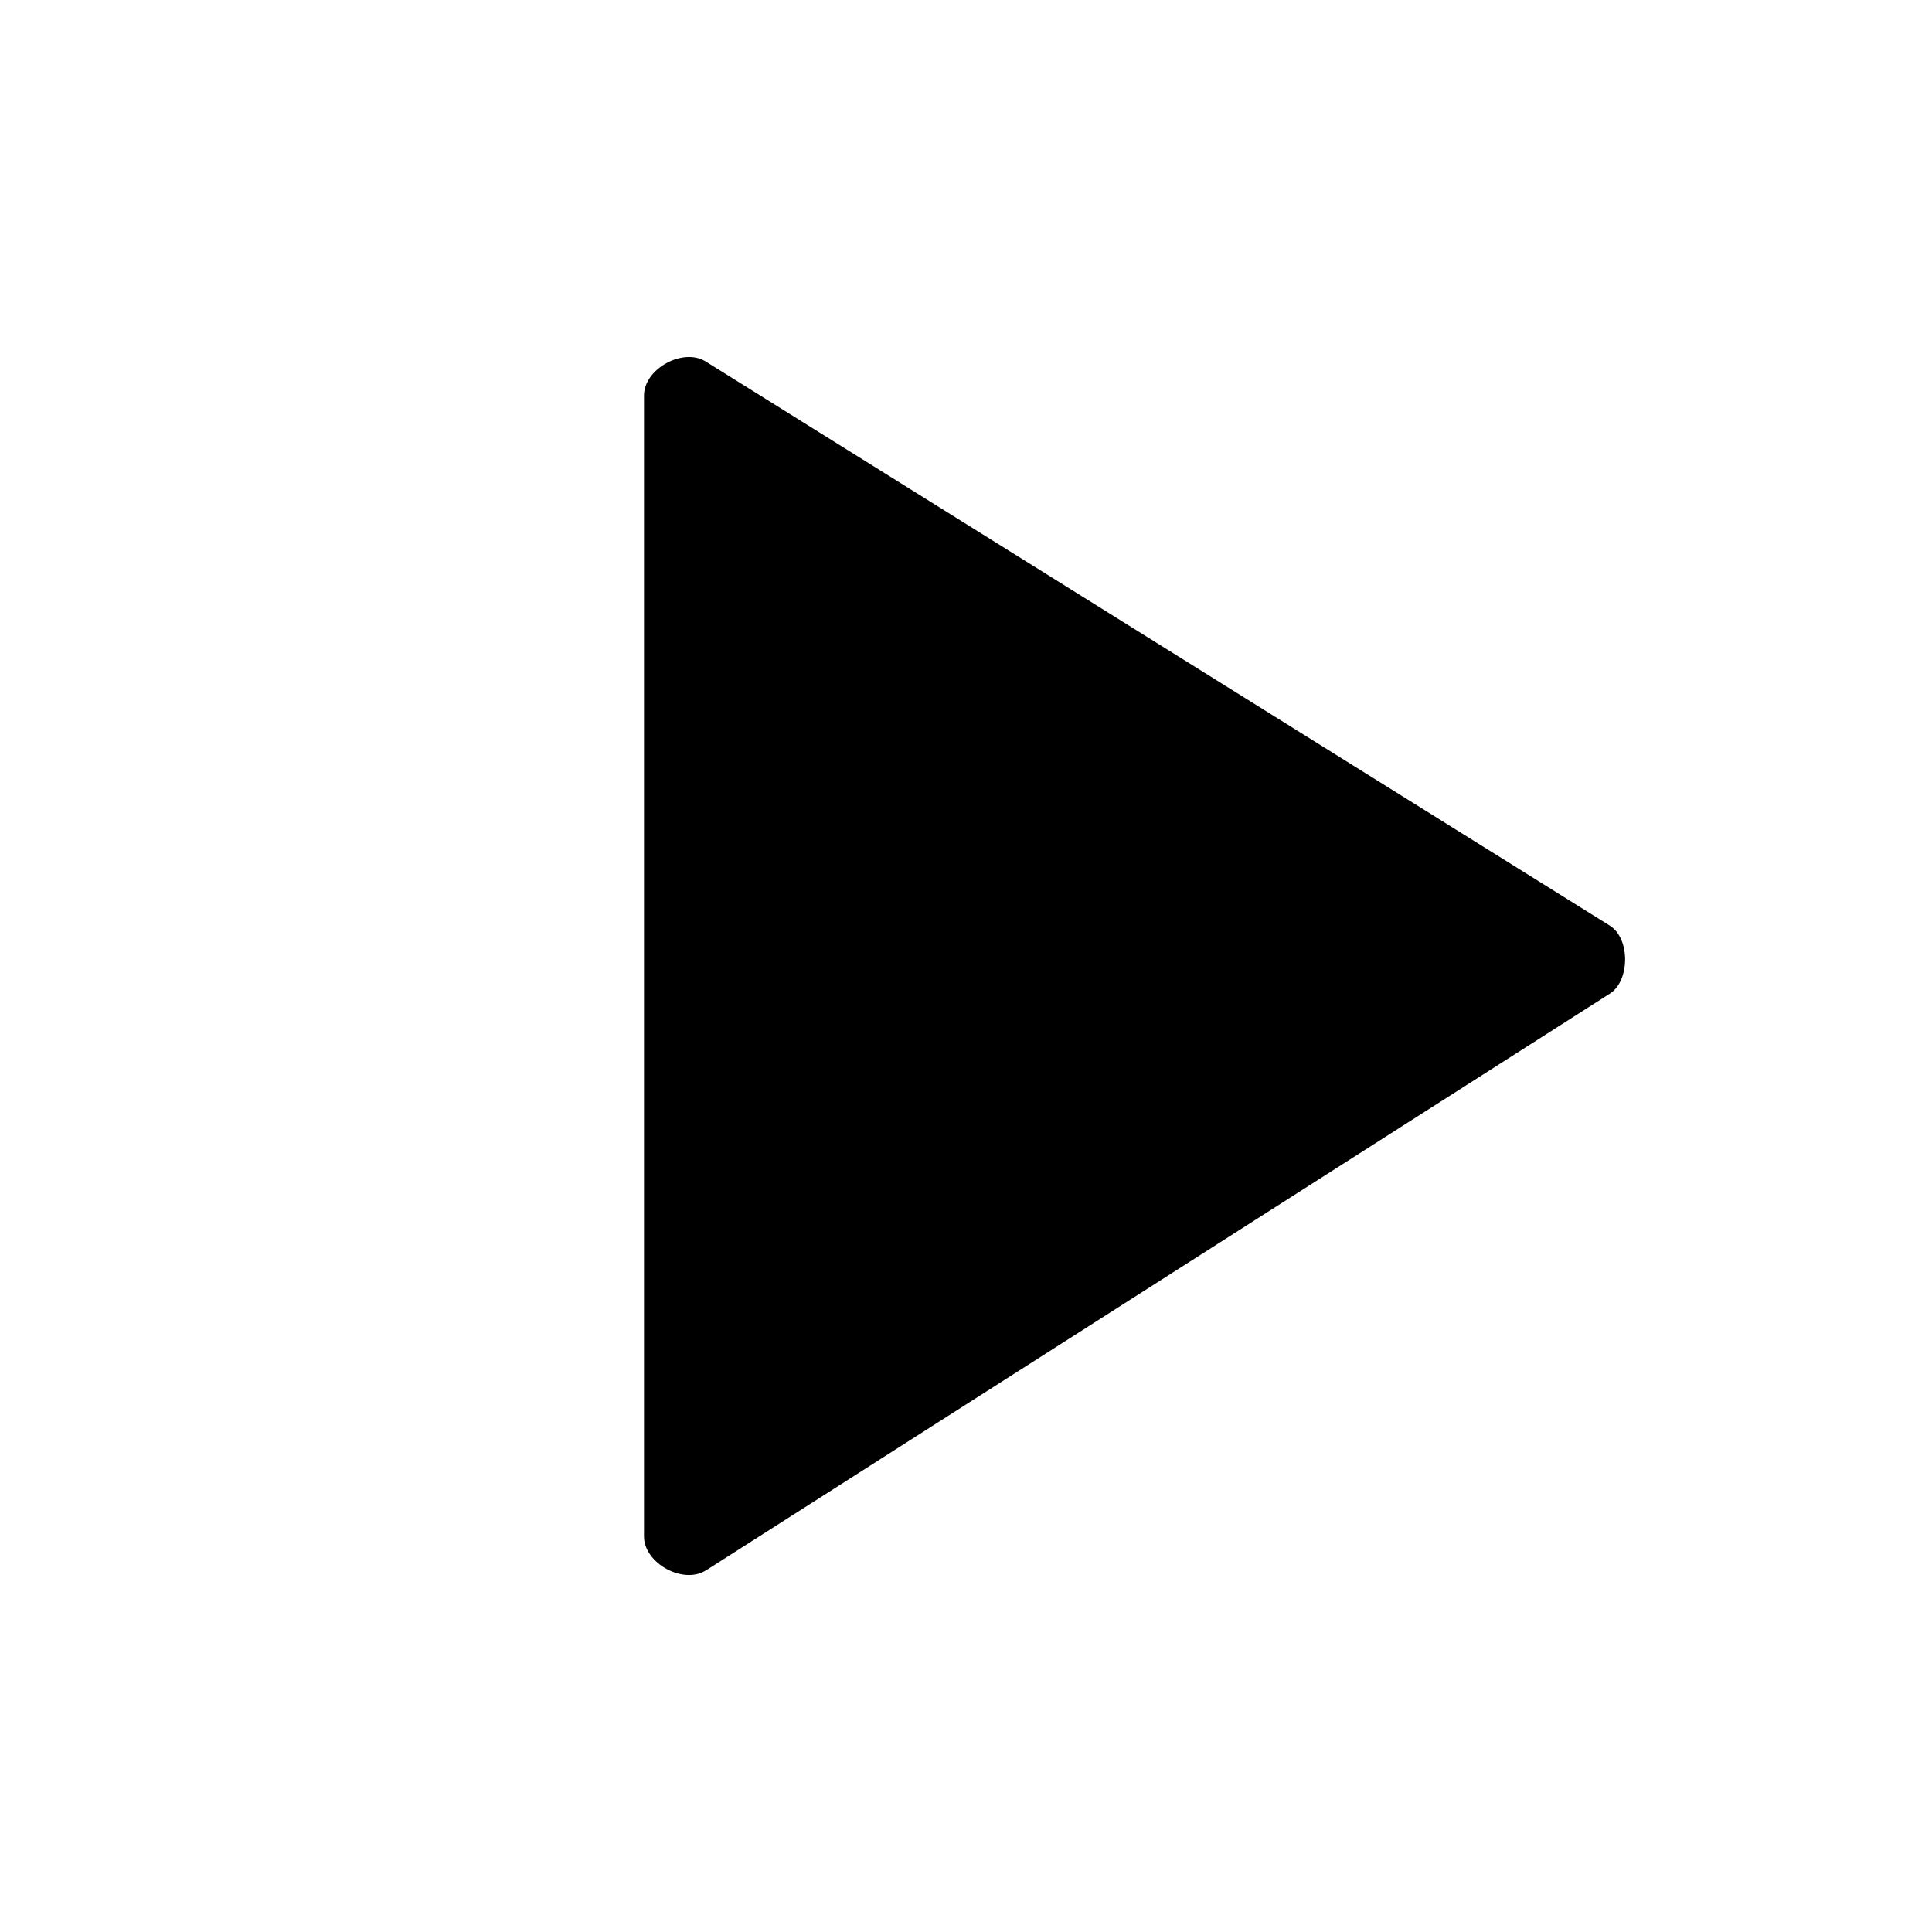
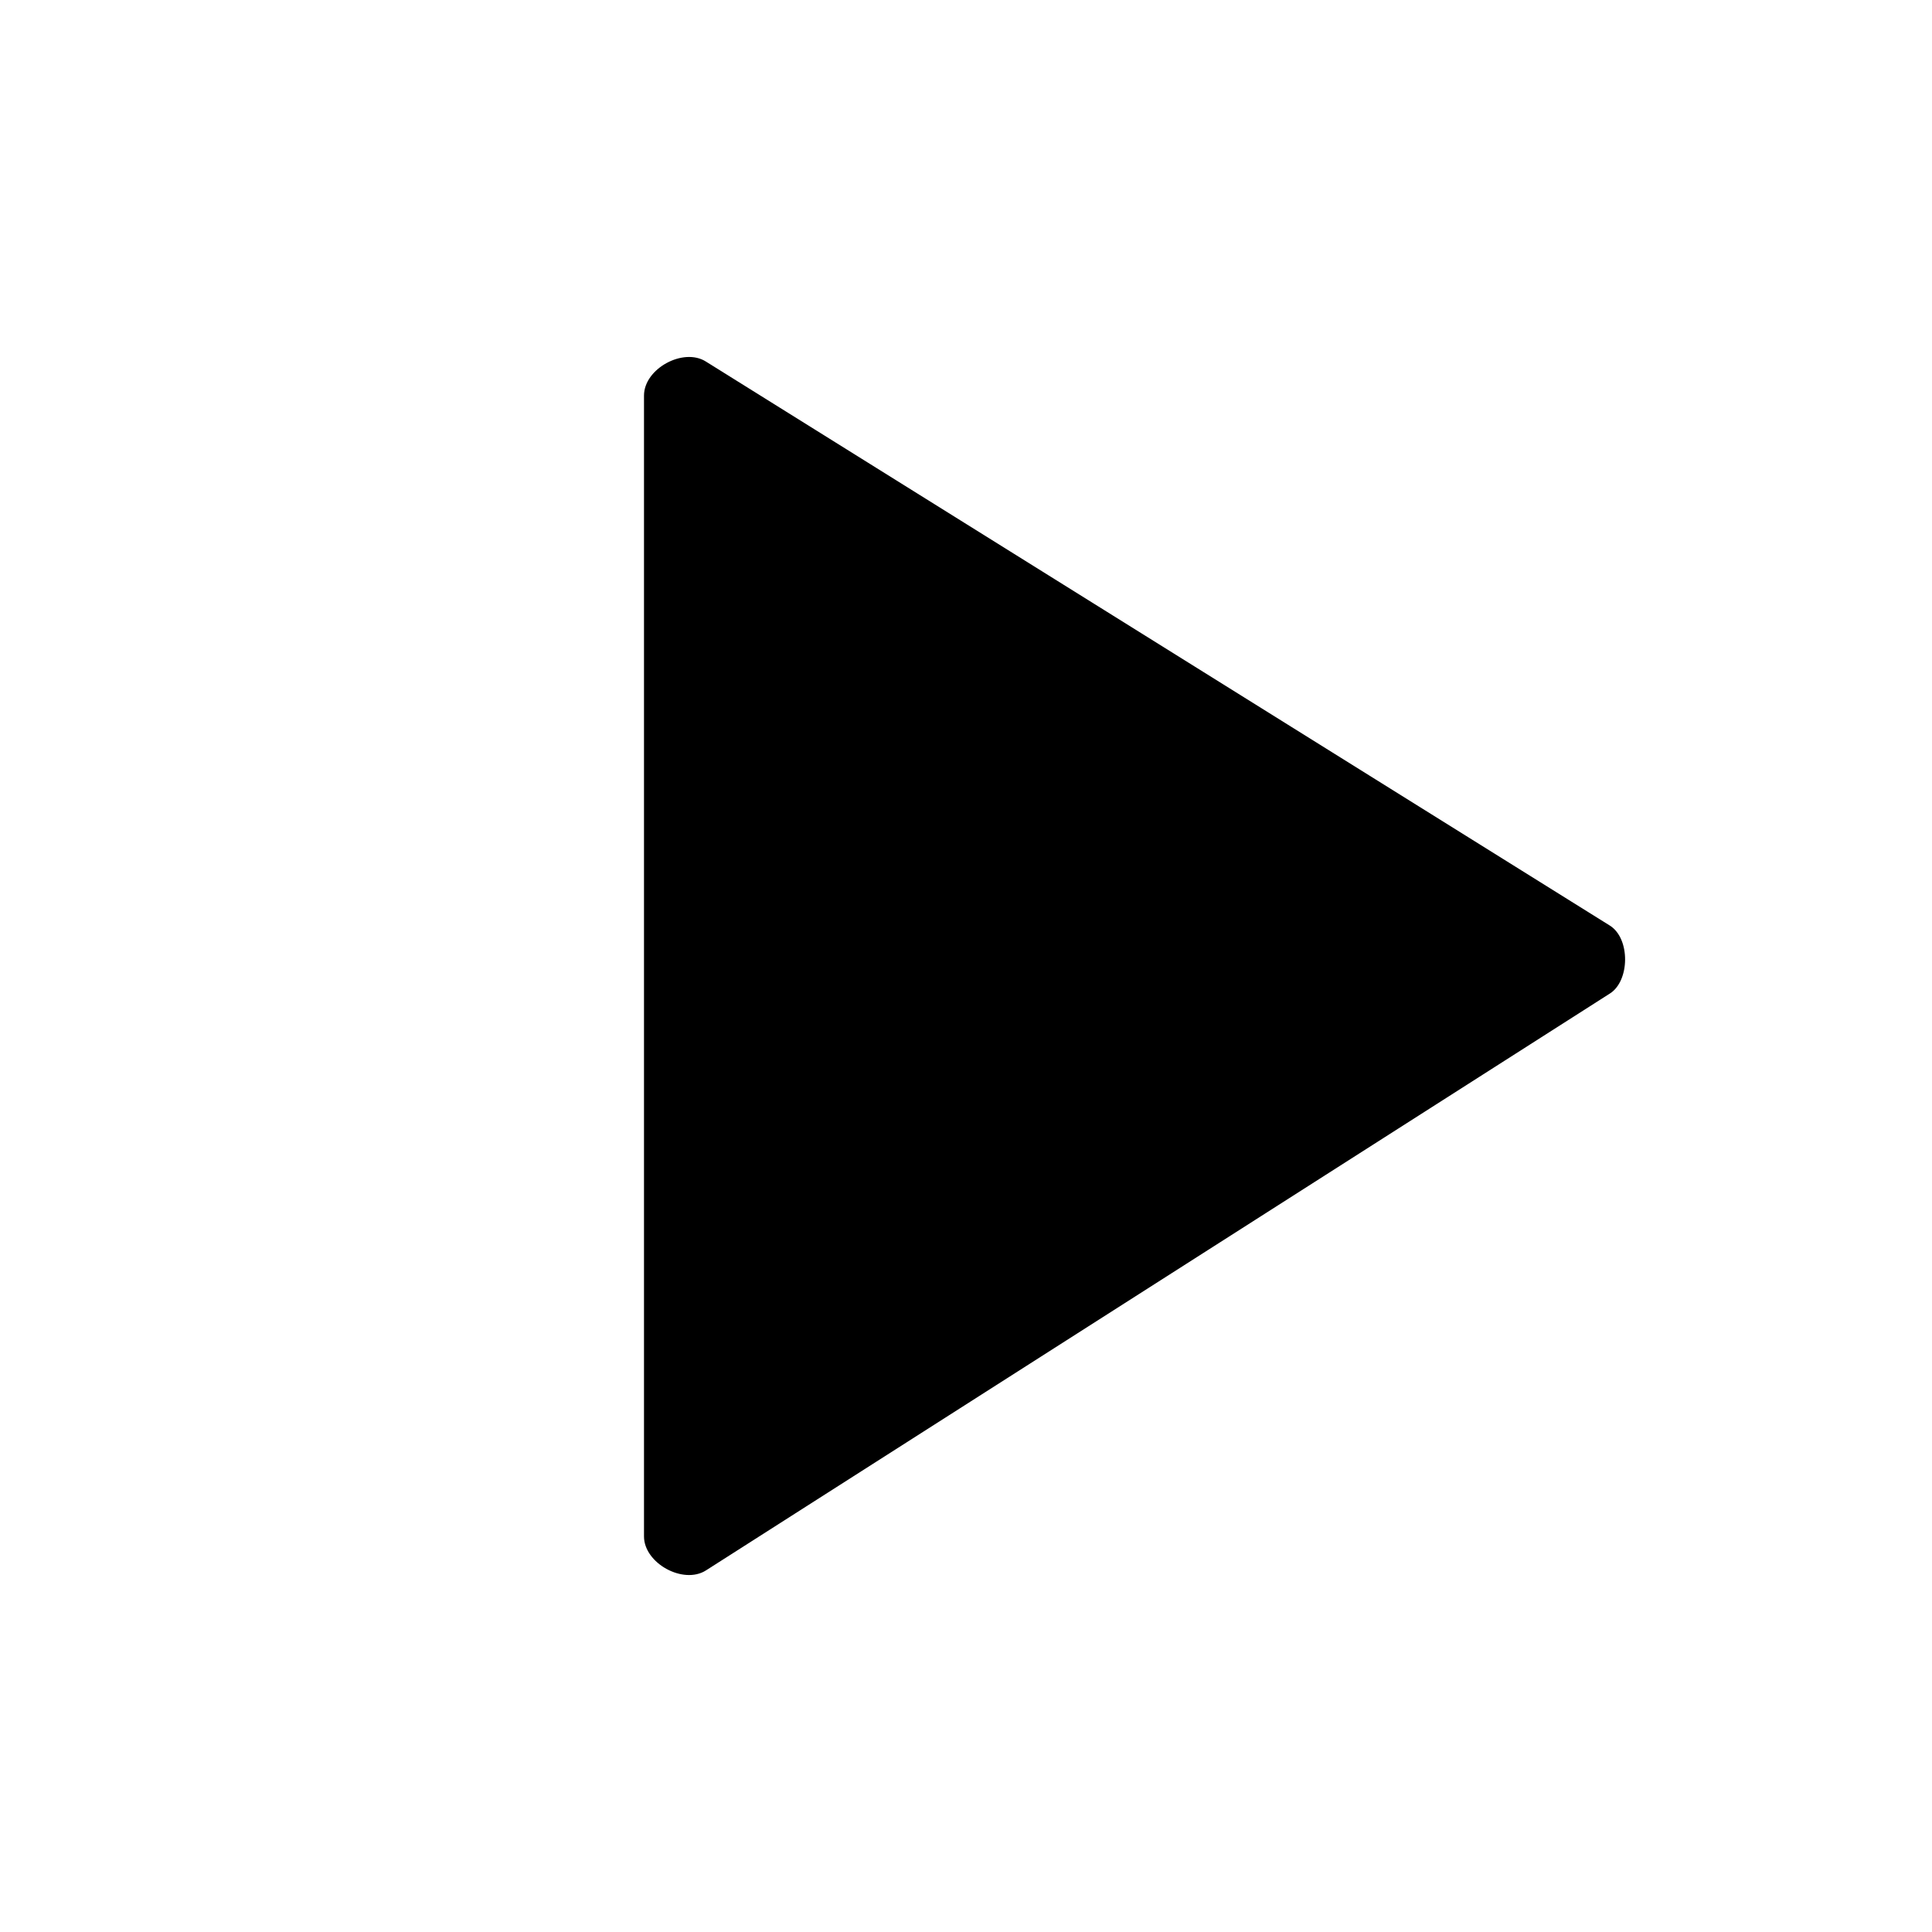
<svg aria-label="play icon" viewBox="0 0 24 24">
-   <path fill-rule="evenodd" clip-rule="evenodd" d="M8.77 19.508 20 12.342c.246-.157.254-.68 0-.842L8.77 4.493c-.28-.18-.77.086-.77.42v14.174c0 .332.488.601.77.42z" />
+   <path clip-rule="evenodd" d="M8.77 19.508 20 12.341c.246-.157.254-.68 0-.842L8.77 4.492c-.28-.179-.77.087-.77.422v14.172c0 .333.488.602.77.422z" fill-rule="evenodd" />
</svg>
